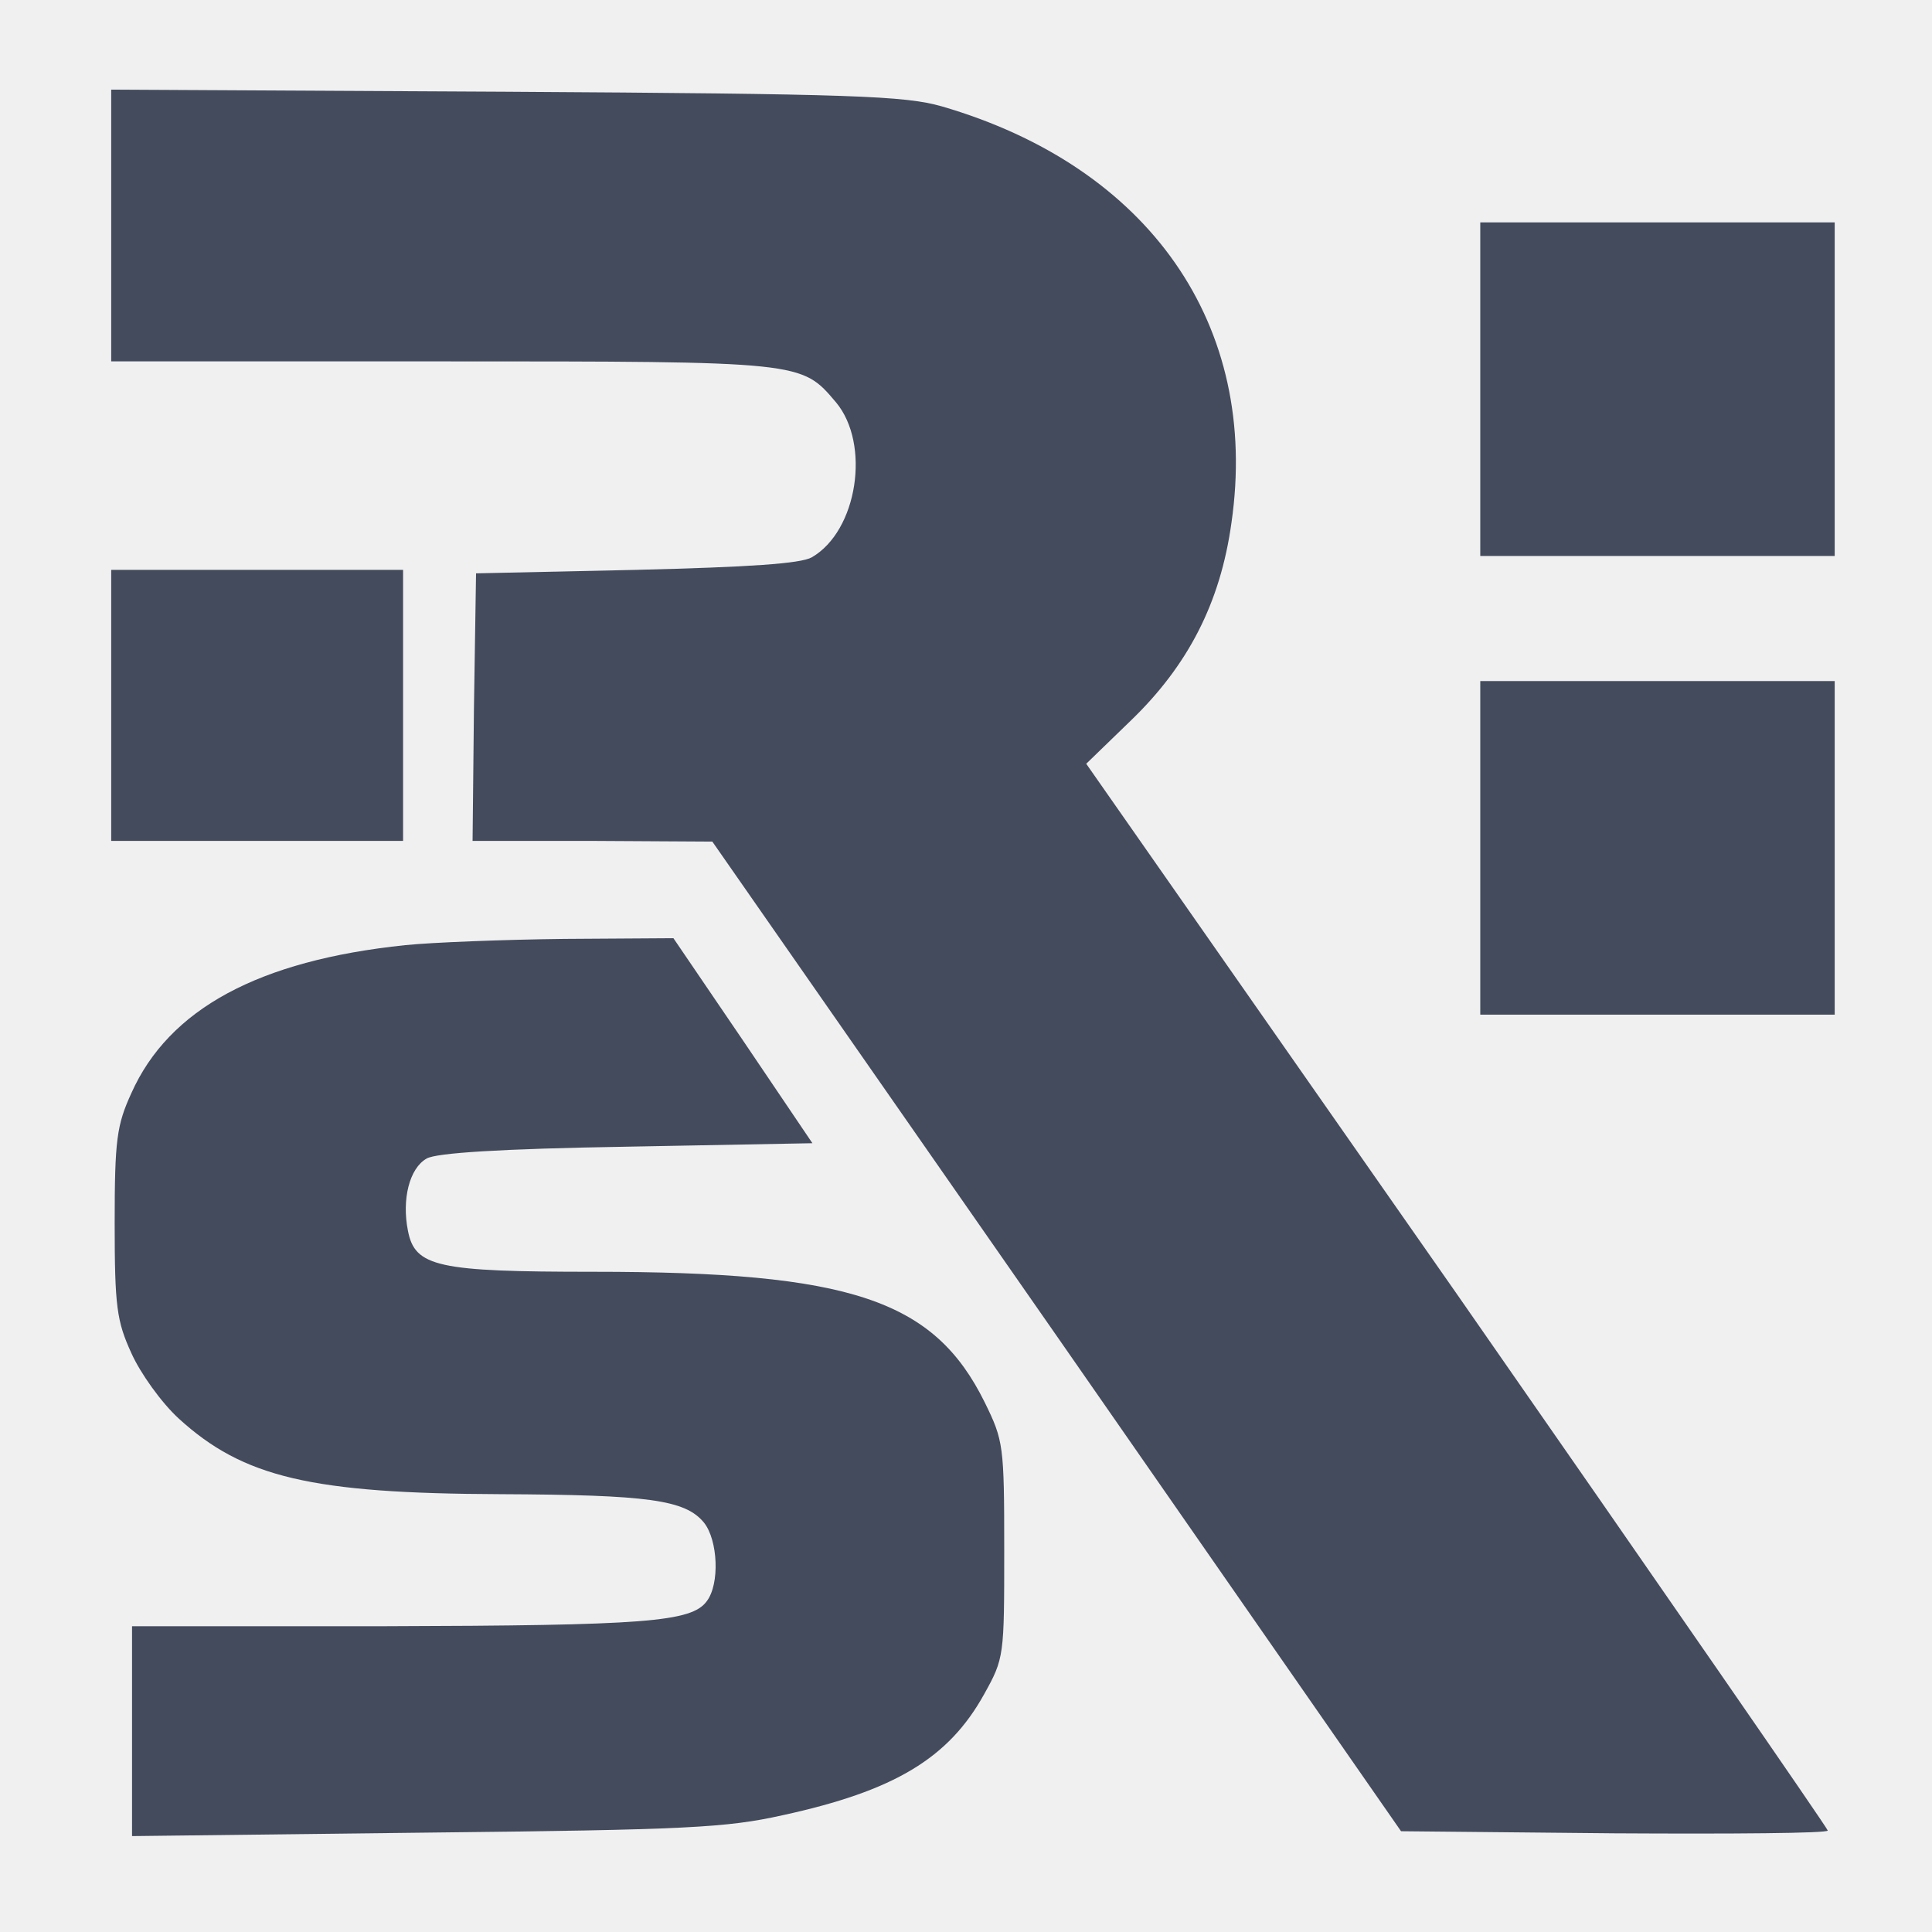
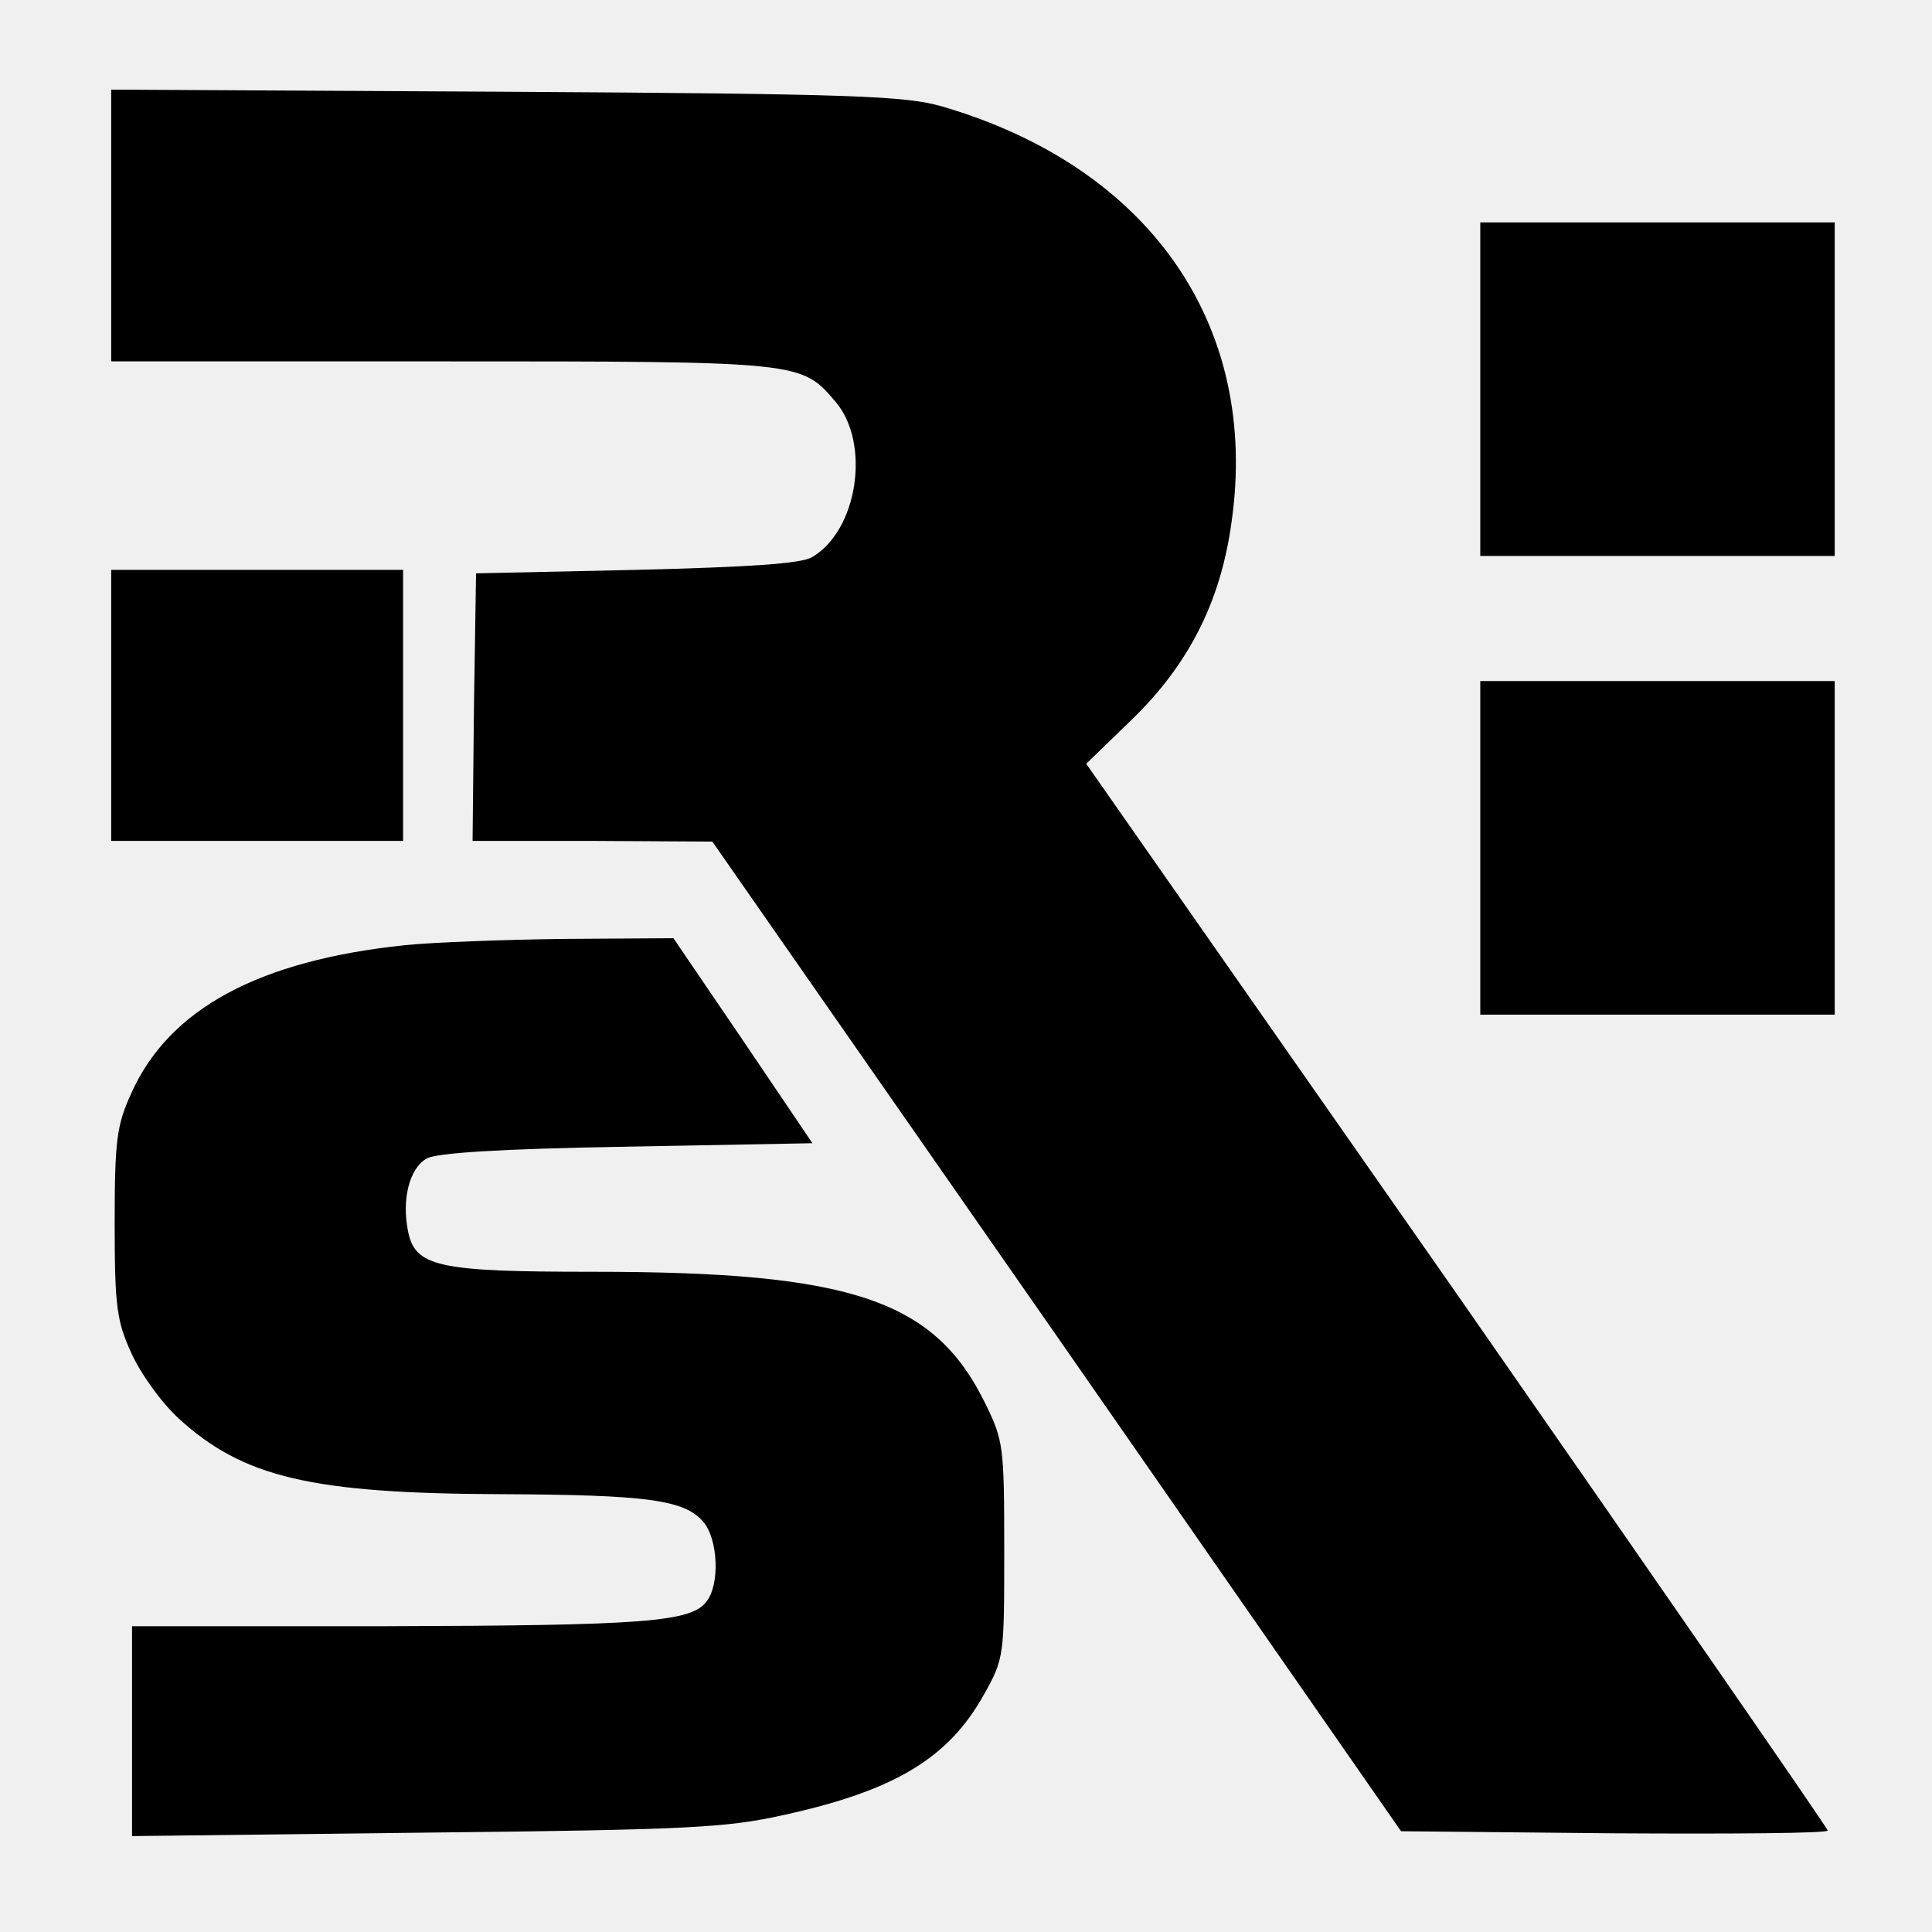
<svg xmlns="http://www.w3.org/2000/svg" version="1.0" width="278pt" height="278pt" viewBox="0 0 278 278" preserveAspectRatio="xMidYMid meet">
-   <g transform="translate(0,278) scale(0.1,-0.1)" fill="#444b5d" stroke="none">
+   <style>
+     path {
+       fill: black;
+     }
+     @media (prefers-color-scheme: dark) {
+       path { fill: white; }
+     }
+   </style>
+   <g transform="translate(0,278) scale(0.1,-0.1)" stroke="none">
    <path d="M160 2456 l0 -196 475 0 c521 0 518 0 568 -59 50 -60 31 -185 -35 -223 -16 -9 -89 -14 -253 -18 l-230 -5 -3 -192 -2 -193 172 0 173 -1 496 -712 495 -712 307 -3 c169 -1 307 0 307 4 0 3 -240 350 -533 771 l-534 764 64 62 c82 79 129 169 145 285 41 284 -118 512 -417 599 -53 15 -125 18 -627 21 l-568 3 0 -195z" />
    <path d="M2130 2220 l0 -240 255 0 255 0 0 240 0 240 -255 0 -255 0 0 -240z" />
    <path d="M160 1765 l0 -195 210 0 210 0 0 195 0 195 -210 0 -210 0 0 -195z" />
    <path d="M2130 1560 l0 -240 255 0 255 0 0 240 0 240 -255 0 -255 0 0 -240z" />
    <path d="M583 1420 c-211 -22 -340 -92 -394 -213 -21 -46 -24 -67 -24 -187 0 -120 3 -141 24 -187 13 -29 43 -71 68 -94 93 -85 191 -108 463 -109 213 -1 266 -8 293 -41 20 -25 23 -88 4 -113 -22 -30 -88 -35 -464 -36 l-363 0 0 -151 0 -151 423 5 c376 4 432 7 513 25 161 35 239 82 290 174 29 52 29 55 29 208 0 150 -1 157 -28 212 -73 148 -193 188 -563 188 -224 0 -257 7 -267 59 -9 45 2 90 27 104 14 8 105 14 288 17 l267 5 -100 148 -100 147 -157 -1 c-86 -1 -190 -5 -229 -9z" />
  </g>
</svg>
